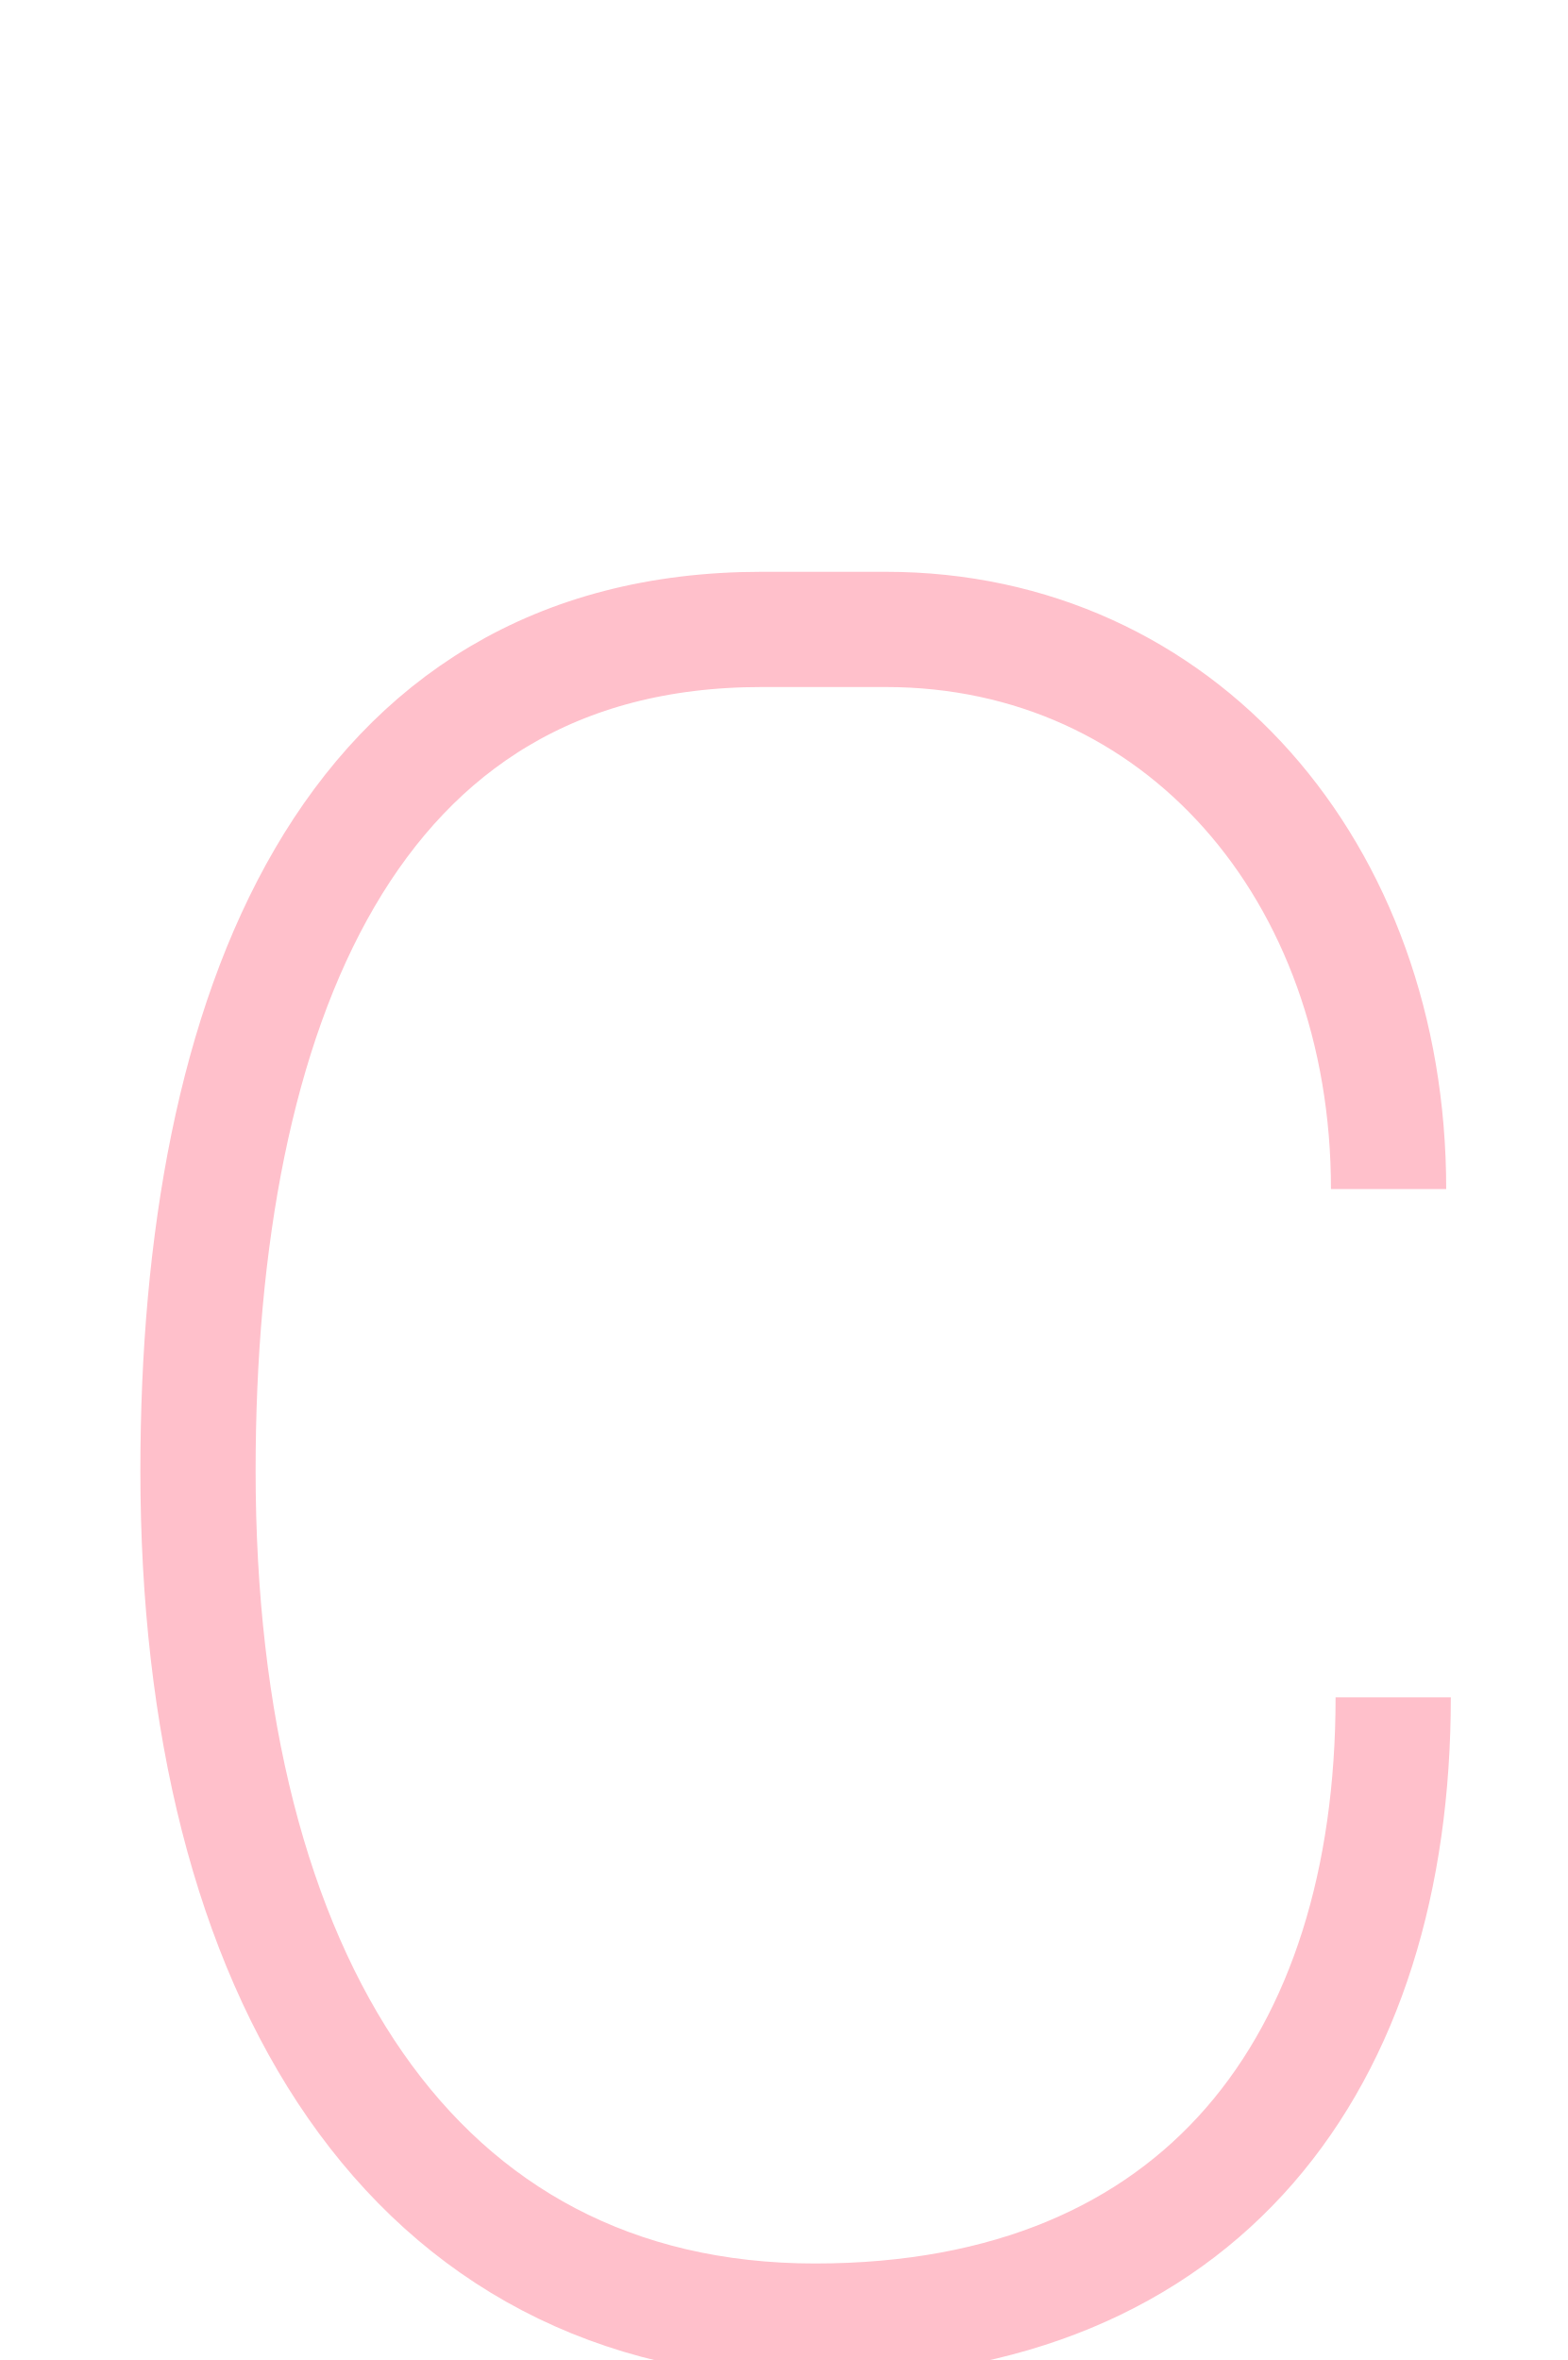
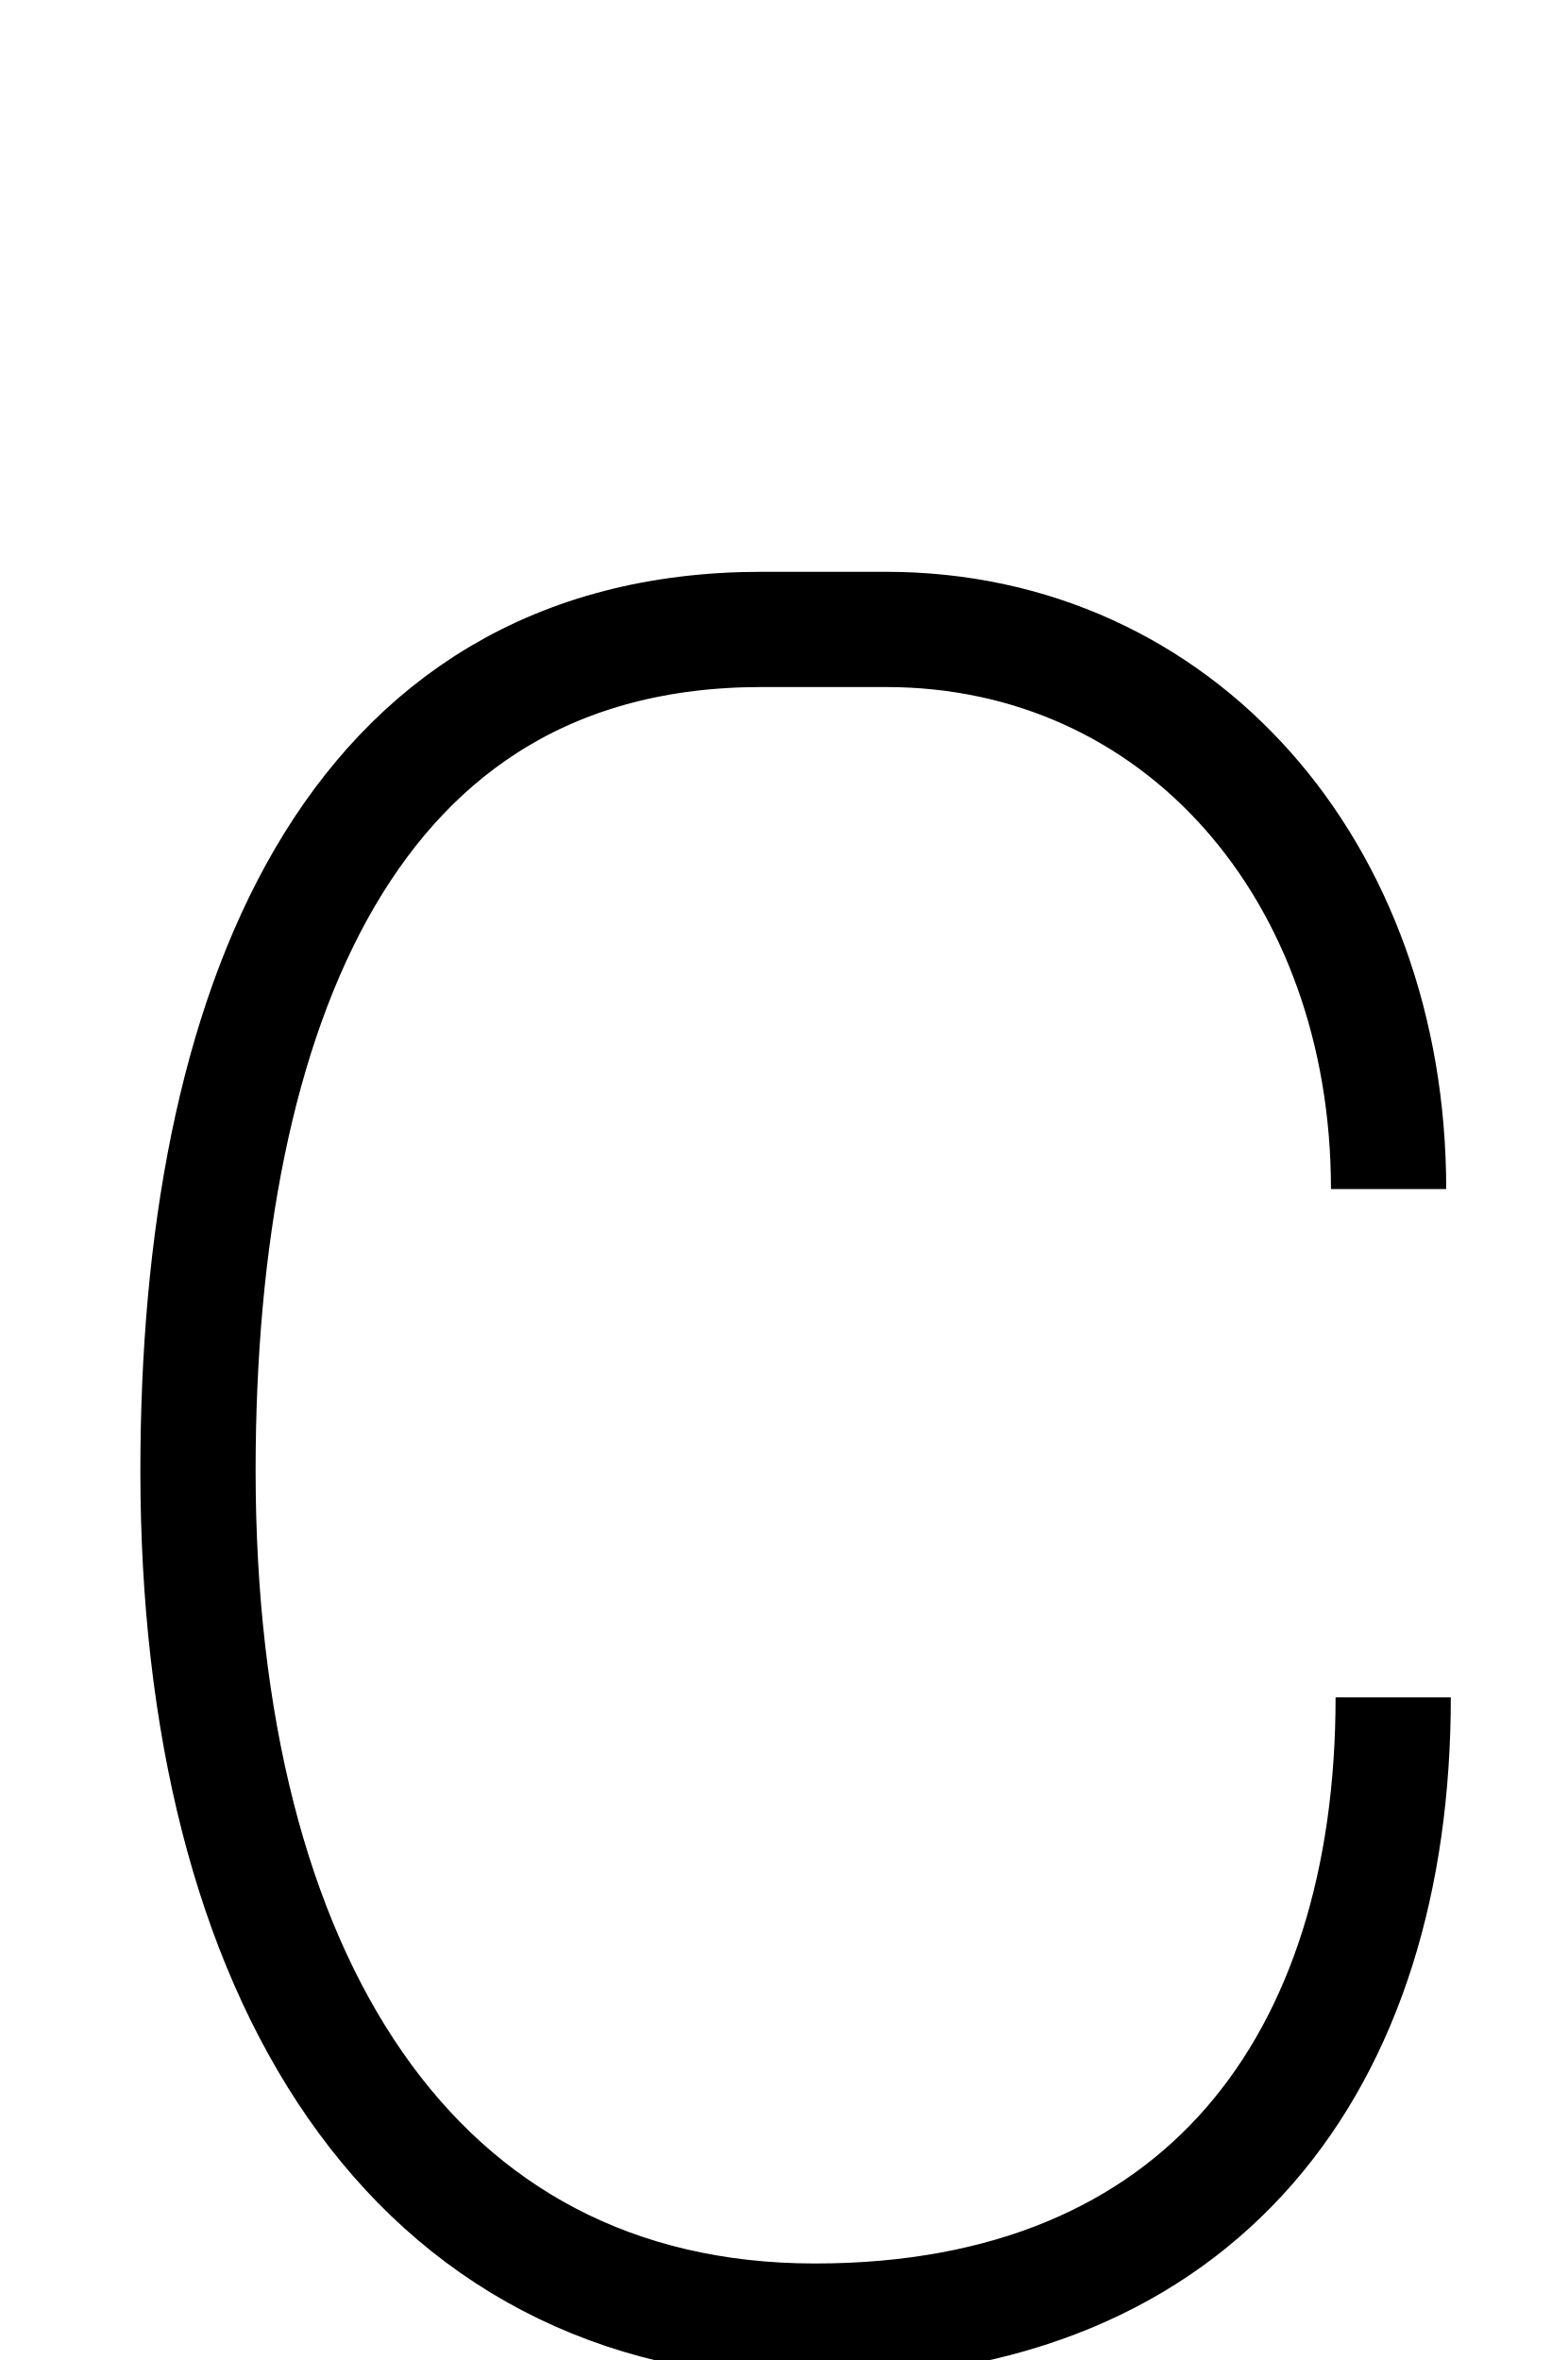
<svg xmlns="http://www.w3.org/2000/svg" version="1.1" viewBox="0 -288 1360 2048" id="svg6" width="1360" height="2048">
  <defs id="defs10" />
  <g id="layer3" style="display:inline">
    
  </g>
  <g id="layer4">
-     <path style="display: inline; fill: none; fill-rule: evenodd; stroke: pink; stroke-width: 100; stroke-linecap: butt; stroke-linejoin: miter; stroke-miterlimit: 4; stroke-dasharray: none; stroke-opacity: 1;" d="M 1205,743.864 C 1205,467.807 1023.075,258.21 768.701,258.21 H 660.987 c -358.753,0 -489.172,330.839 -489.172,730.135 0,438.619 185.985,737.906 535.445,737.906 C 1043.718,1726.251 1209,1500.689 1209,1185" id="path951" class="ext" />
+     <path style="display:inline;fill:none;fill-rule:evenodd;stroke:#000000;stroke-width:100;stroke-linecap:butt;stroke-linejoin:miter;stroke-miterlimit:4;stroke-dasharray:none;stroke-opacity:1" d="M 1205,743.864 C 1205,467.807 1023.075,258.21 768.701,258.21 H 660.987 c -358.753,0 -489.172,330.839 -489.172,730.135 0,438.619 185.985,737.906 535.445,737.906 C 1043.718,1726.251 1209,1500.689 1209,1185" id="path951" class="ext" />
  </g>
</svg>
